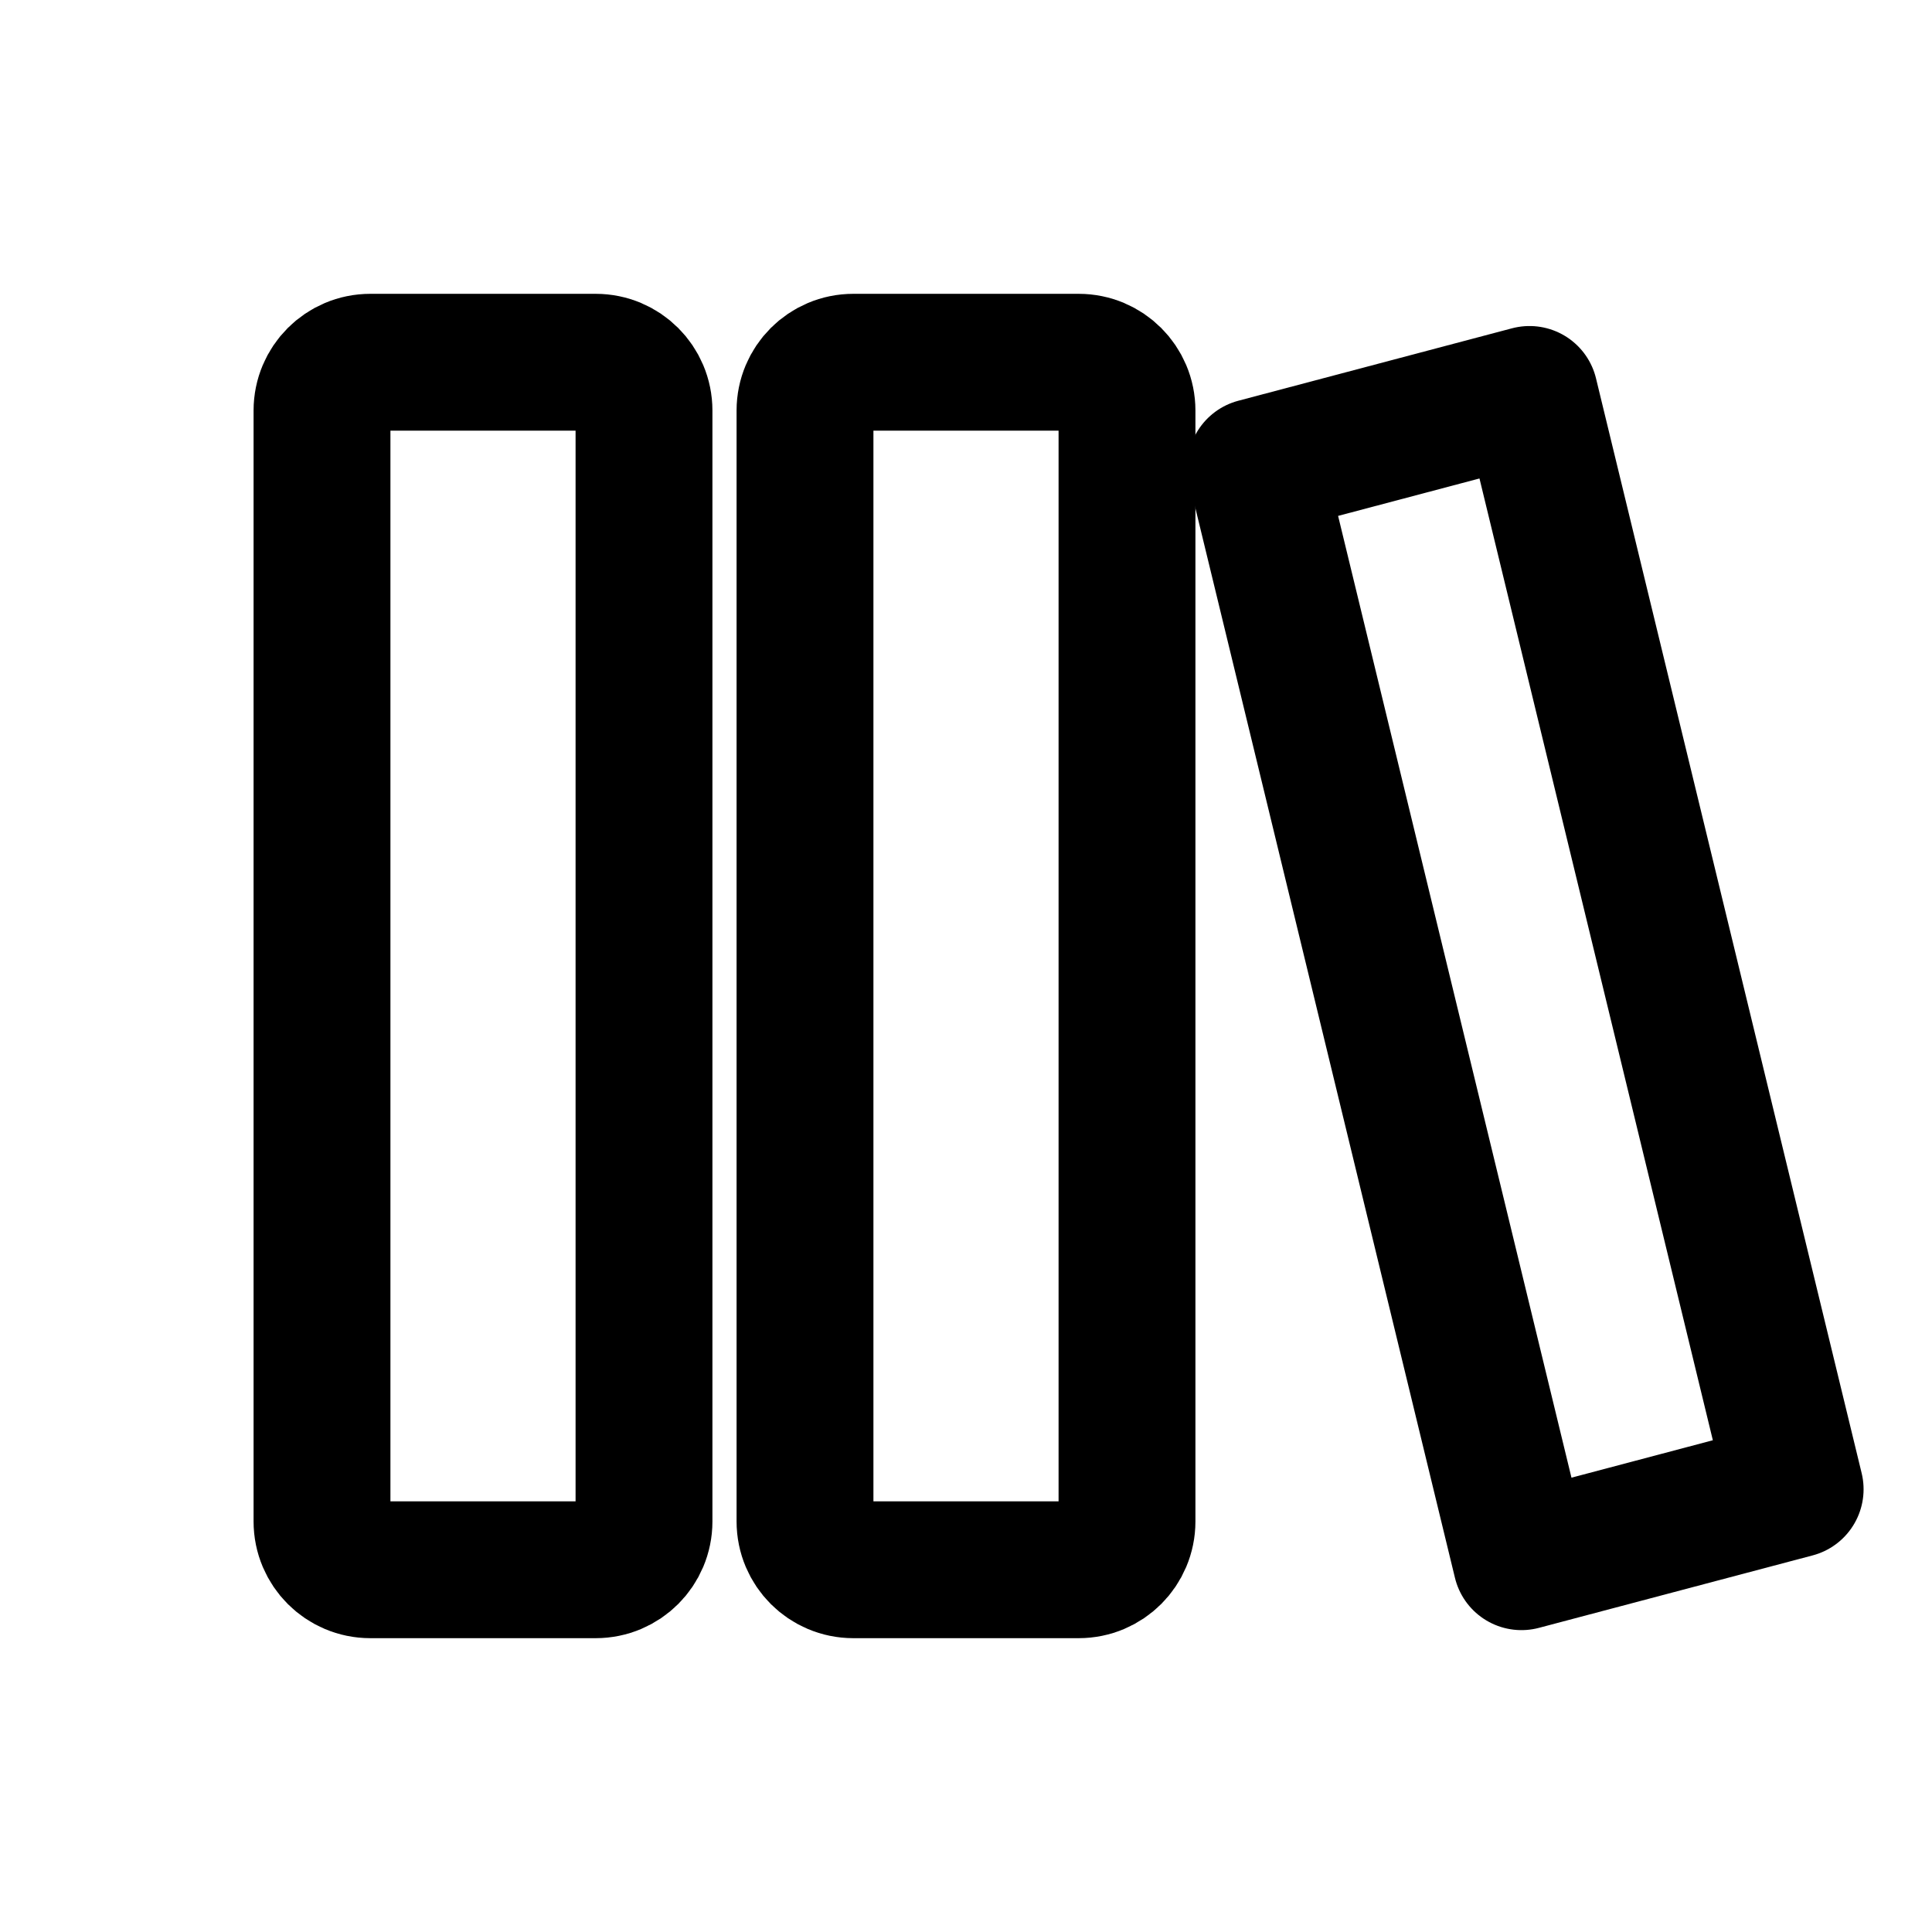
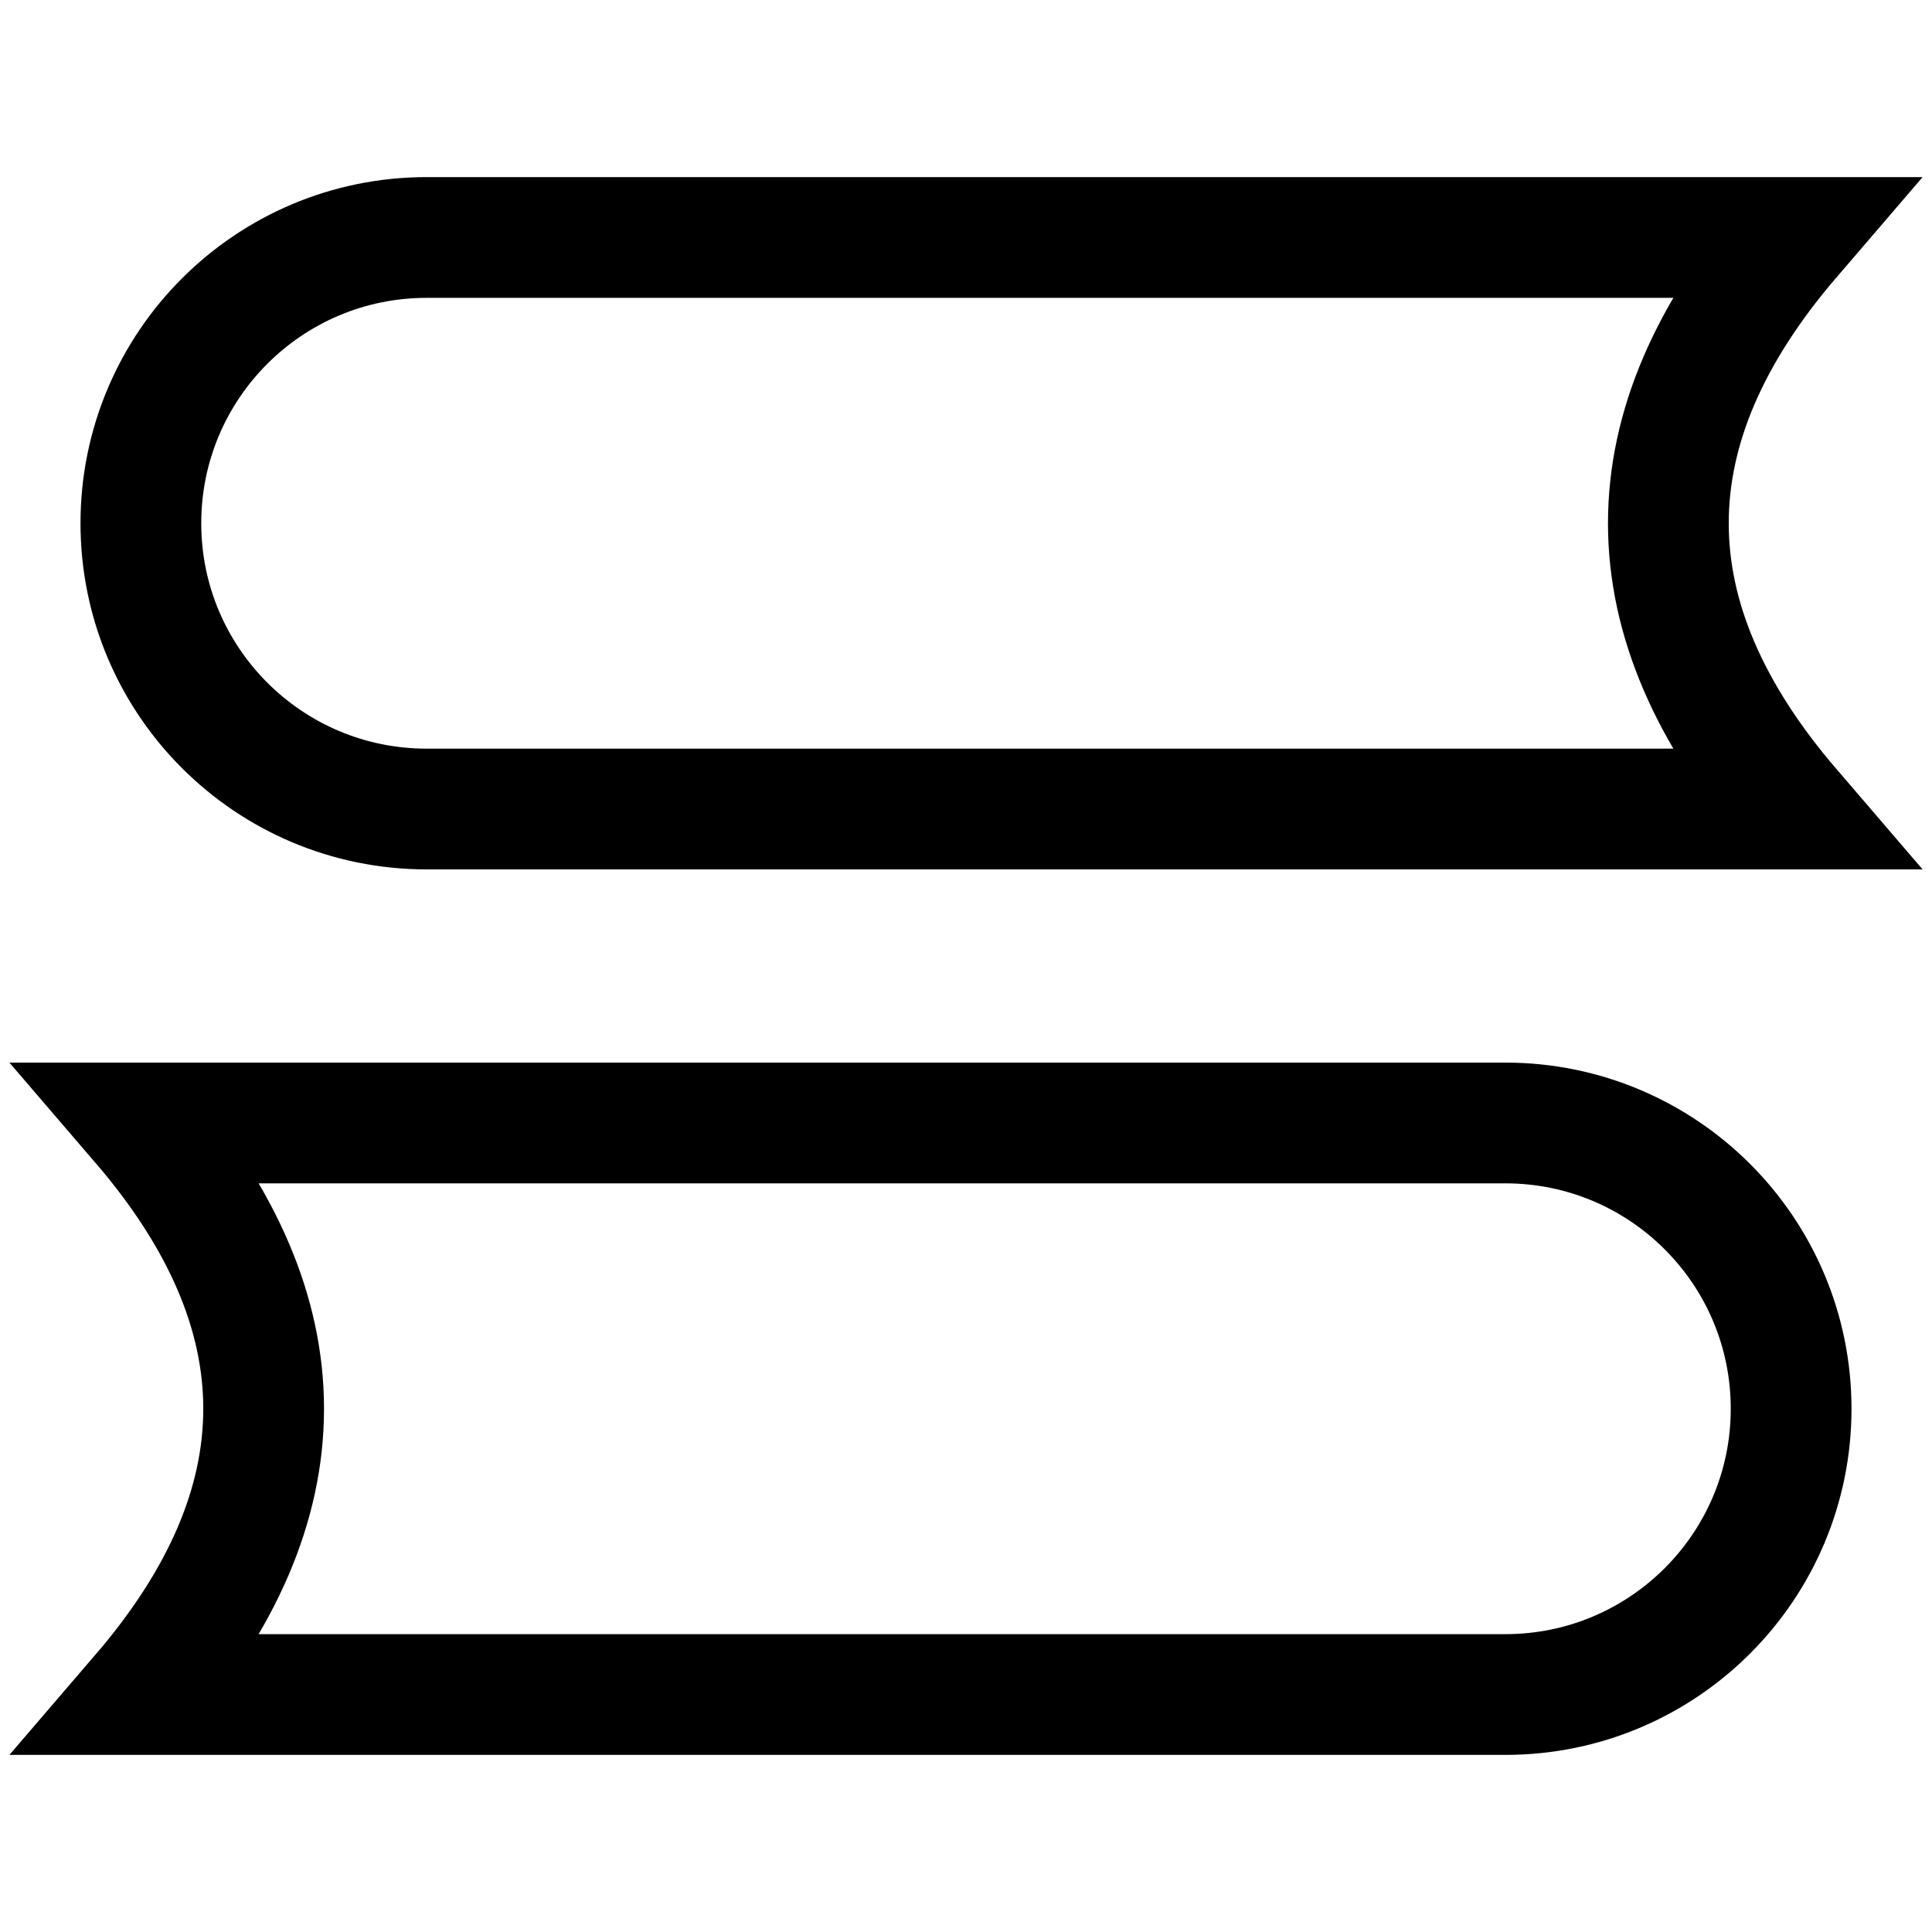
- <svg xmlns="http://www.w3.org/2000/svg" viewBox="0 0 24 24" fill="none" stroke="#000000" stroke-width="1.7" stroke-linecap="round" stroke-linejoin="round">
-   <rect x="4" y="4.5" width="4" height="15" rx=".6" />
-   <rect x="10" y="4.5" width="4" height="15" rx=".6" />
-   <path d="M15.6 5.8l3.4-.9 3.3 13.6-3.4.9z" />
+ <svg xmlns="http://www.w3.org/2000/svg" viewBox="0 0 24 24" fill="none" stroke="#000000" stroke-width="1.5" stroke-linejoin="miter">
+   <path d="M22.25 2.95H5.3a3.55 3.55 0 0 0 0 7.1h16.95q-3.05-3.55 0-7.1z" />
+   <path d="M1.75 13.95H18.7a3.55 3.55 0 0 1 0 7.1H1.75q3.05-3.55 0-7.1z" />
</svg>
